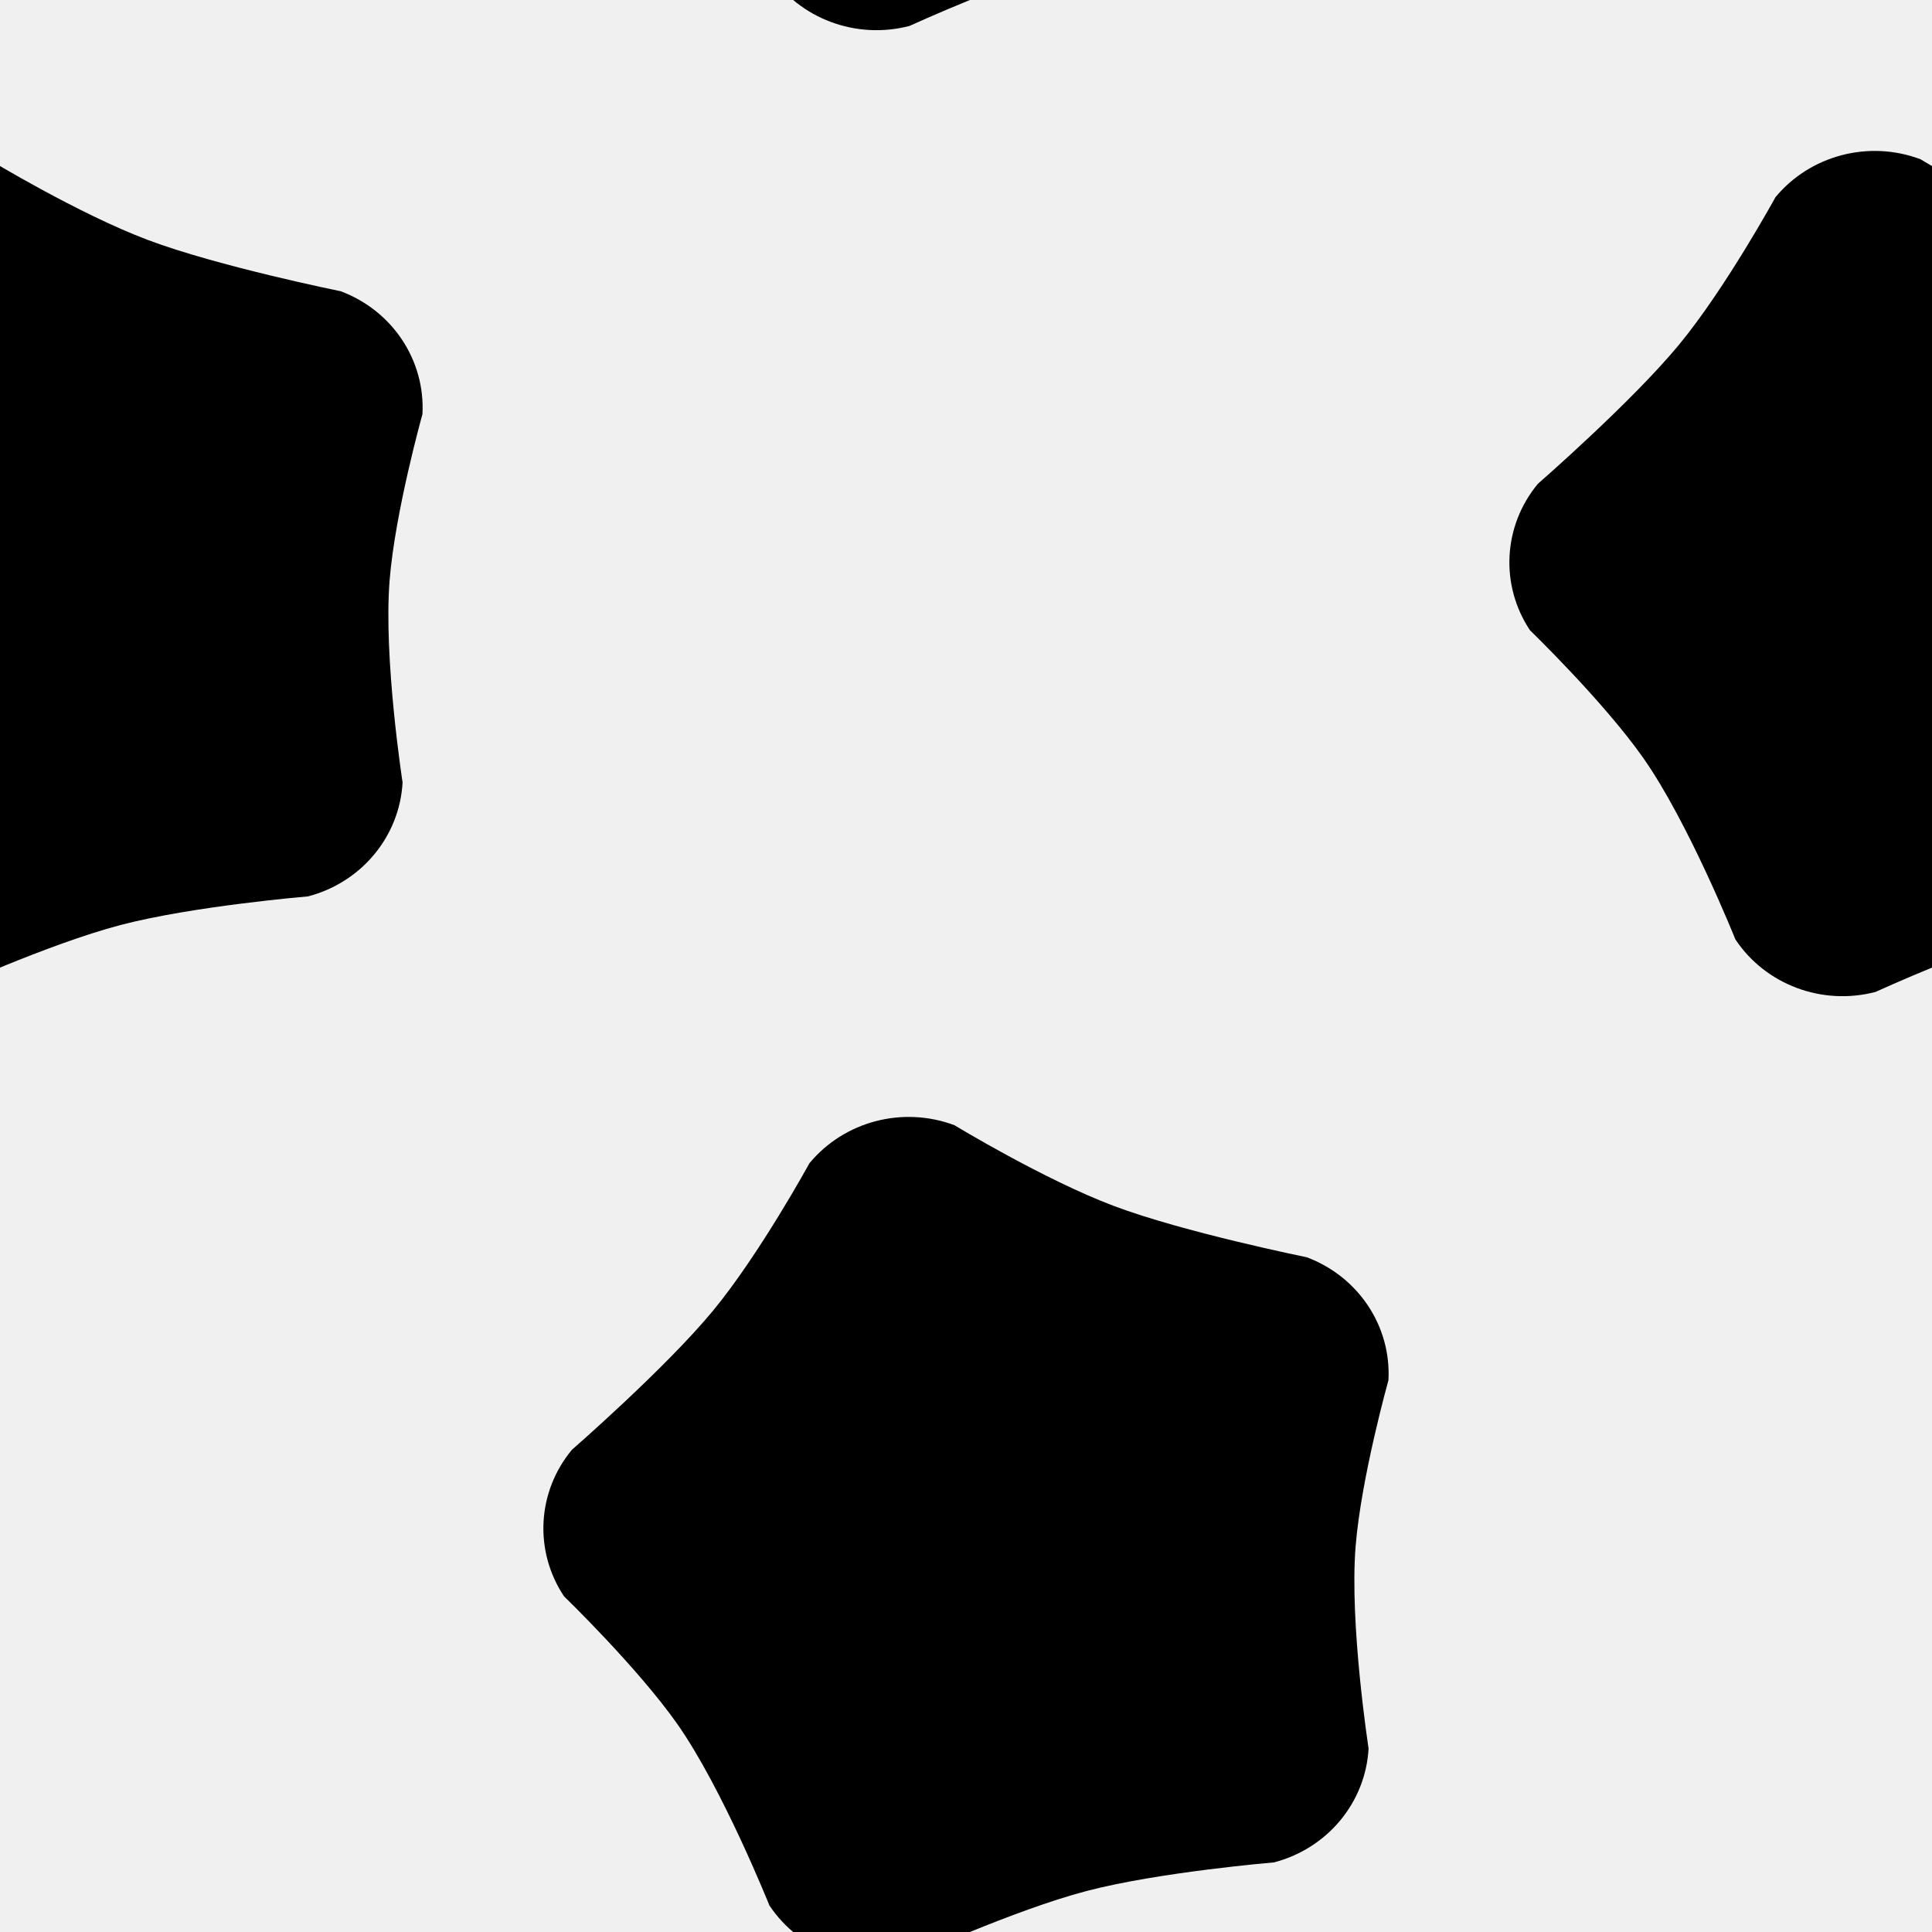
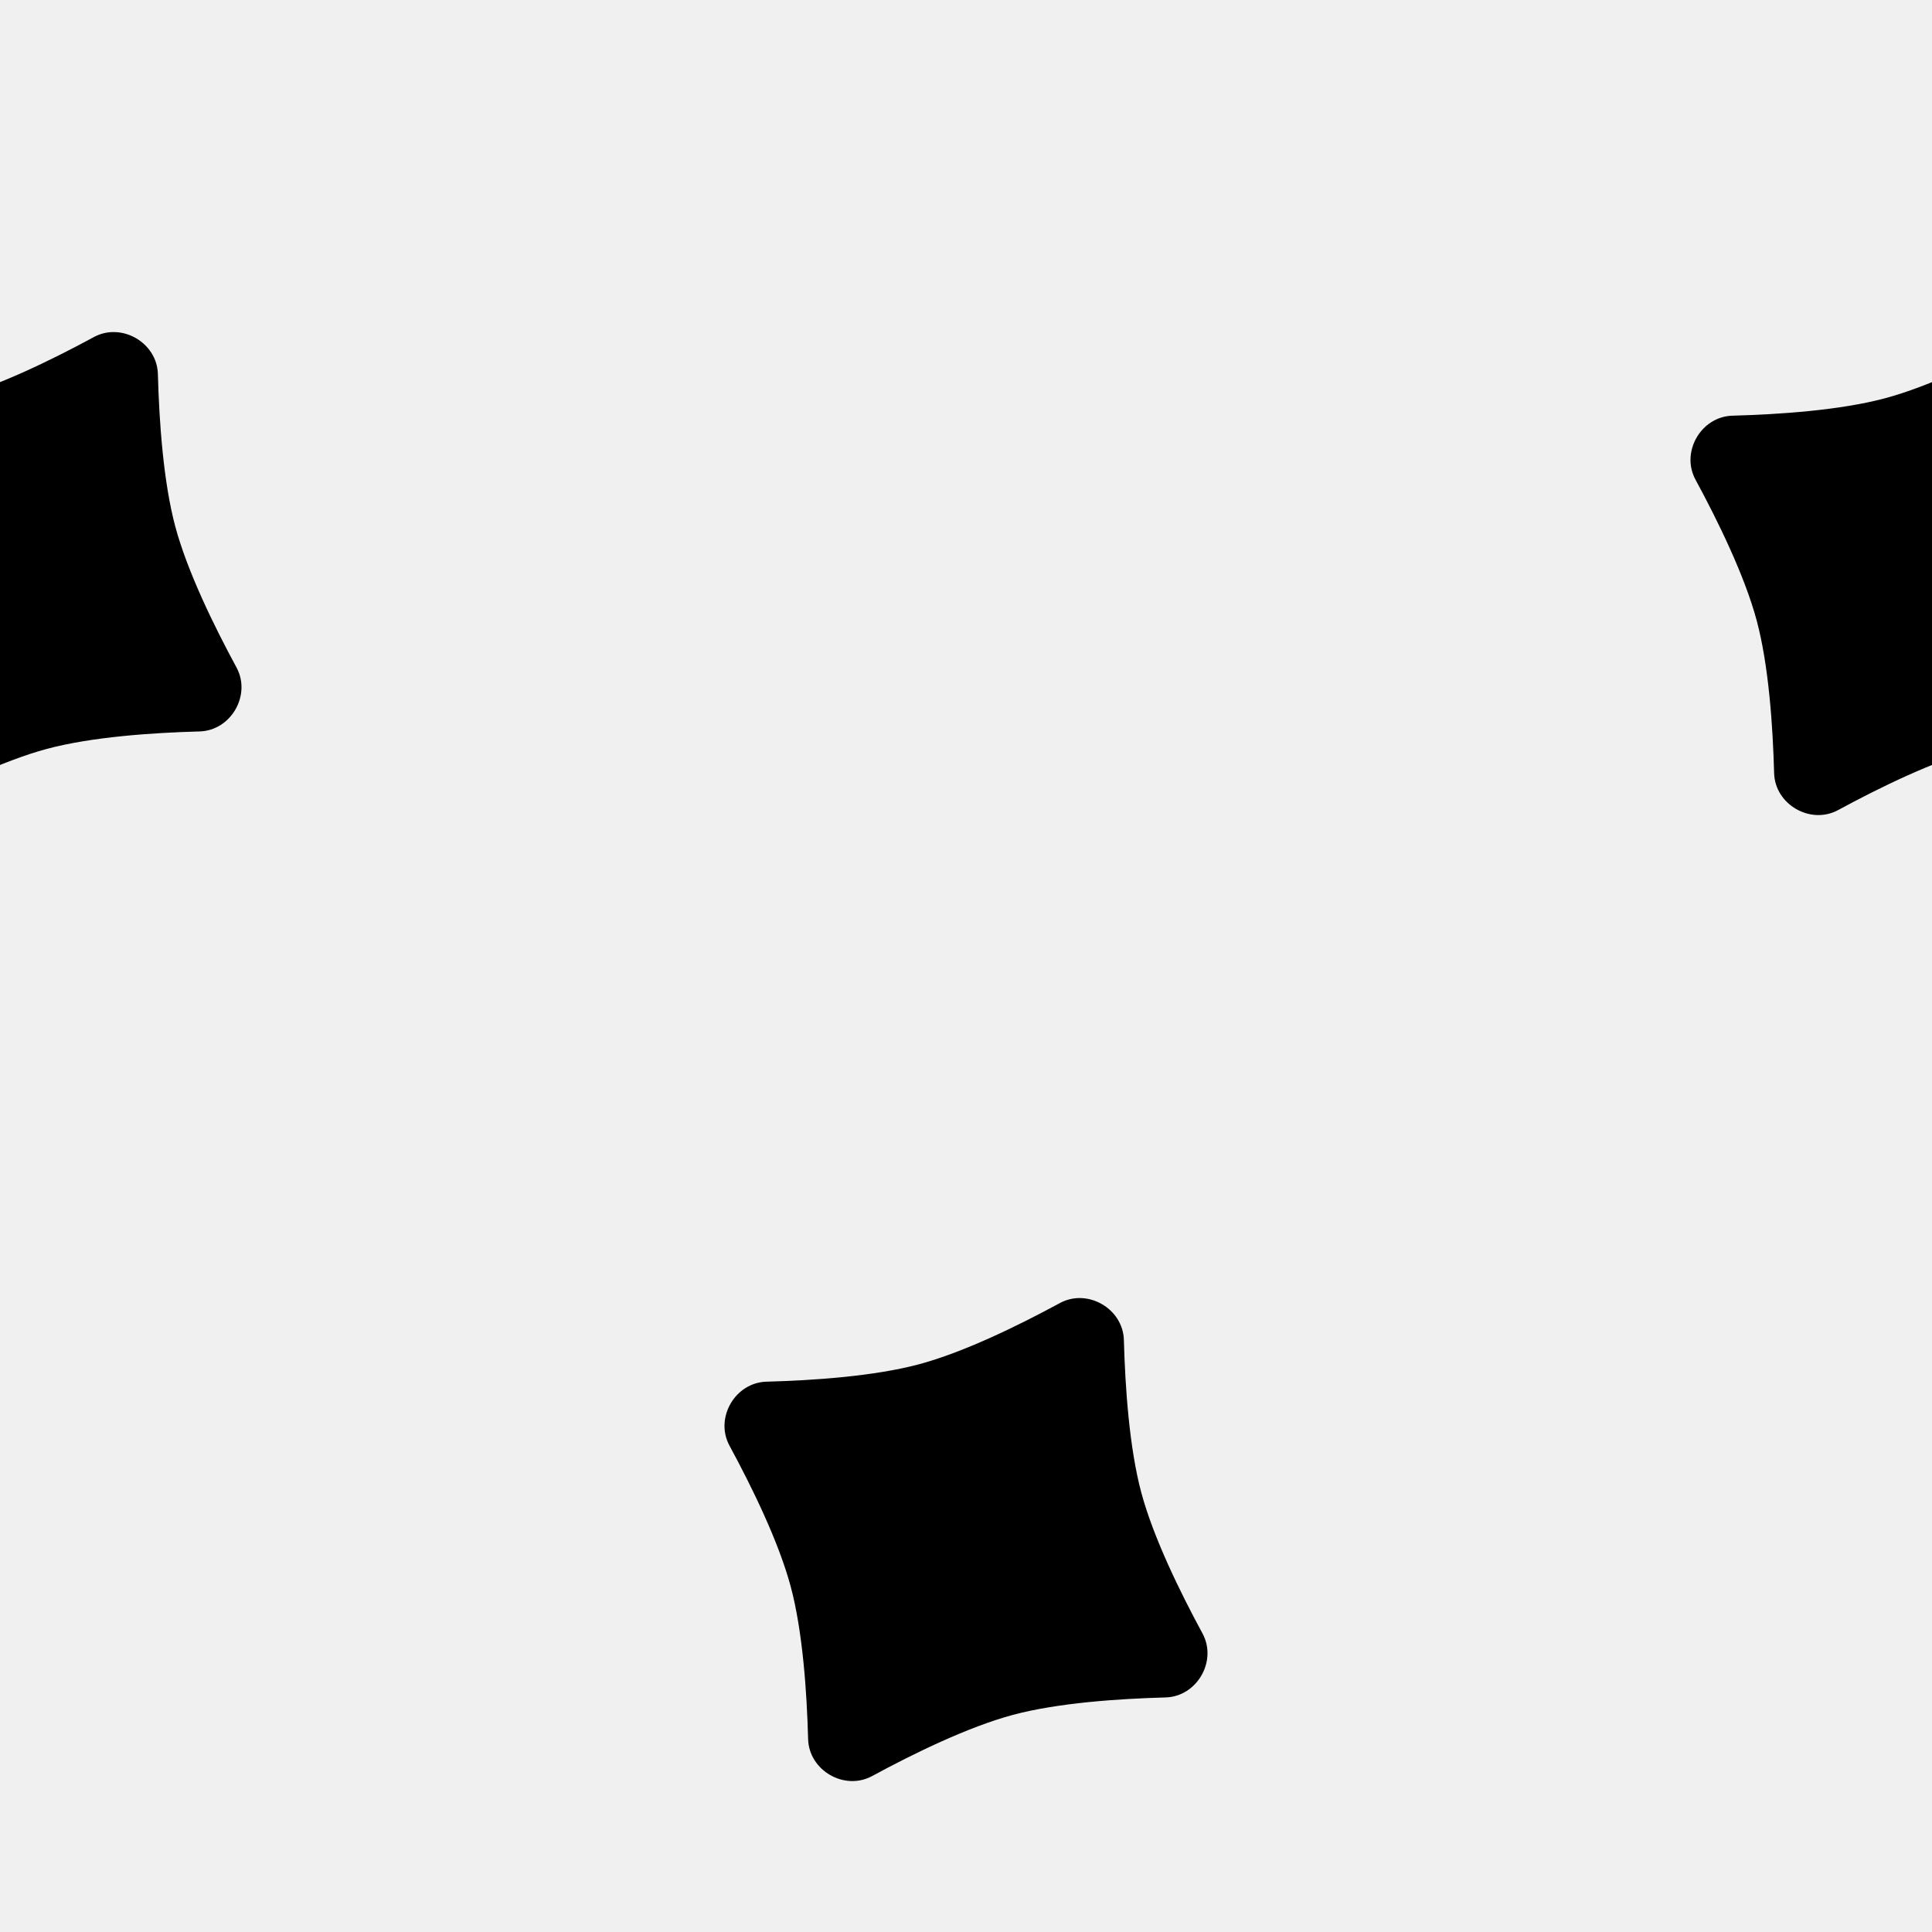
<svg xmlns="http://www.w3.org/2000/svg" width="64" height="64" viewBox="0 0 64 64" fill="none">
  <g clip-path="url(#clip0_3133_32150)">
-     <path d="M-5.186 6.533C-4.033 5.141 -2.093 4.633 -0.383 5.274C-0.383 5.274 2.593 7.081 4.893 7.947C7.216 8.823 11.287 9.648 11.287 9.648C12.998 10.289 14.091 11.933 13.994 13.721C13.994 13.721 13.091 16.942 12.907 19.216C12.698 21.798 13.336 25.918 13.336 25.918C13.239 27.706 11.976 29.23 10.205 29.694C10.205 29.694 6.395 30.013 3.994 30.642C1.593 31.272 -1.871 32.859 -1.871 32.859C-3.641 33.322 -5.515 32.62 -6.513 31.119C-6.513 31.119 -8.066 27.239 -9.567 25.105C-10.889 23.226 -13.318 20.878 -13.318 20.878C-14.316 19.377 -14.21 17.419 -13.056 16.027C-13.056 16.027 -9.952 13.322 -8.388 11.428C-6.839 9.553 -5.186 6.533 -5.186 6.533Z" fill="black" />
-     <path d="M26.814 38.533C27.968 37.141 29.907 36.633 31.617 37.274C31.617 37.274 34.593 39.081 36.893 39.947C39.216 40.823 43.287 41.648 43.287 41.648C44.998 42.289 46.091 43.933 45.994 45.721C45.994 45.721 45.092 48.942 44.907 51.216C44.698 53.798 45.336 57.918 45.336 57.918C45.239 59.706 43.976 61.23 42.205 61.694C42.205 61.694 38.395 62.013 35.994 62.642C33.593 63.272 30.129 64.859 30.129 64.859C28.359 65.323 26.485 64.62 25.487 63.119C25.487 63.119 23.934 59.239 22.433 57.105C21.11 55.226 18.682 52.878 18.682 52.878C17.684 51.377 17.79 49.419 18.944 48.027C18.944 48.027 22.048 45.322 23.612 43.428C25.161 41.553 26.814 38.533 26.814 38.533Z" fill="black" />
-     <path d="M26.814 -25.467C27.968 -26.859 29.907 -27.367 31.617 -26.726C31.617 -26.726 34.593 -24.919 36.893 -24.053C39.216 -23.177 43.287 -22.352 43.287 -22.352C44.998 -21.711 46.091 -20.067 45.994 -18.279C45.994 -18.279 45.092 -15.058 44.907 -12.784C44.698 -10.202 45.336 -6.082 45.336 -6.082C45.239 -4.295 43.976 -2.77 42.205 -2.306C42.205 -2.306 38.395 -1.987 35.994 -1.358C33.593 -0.728 30.129 0.859 30.129 0.859C28.359 1.322 26.485 0.62 25.487 -0.881C25.487 -0.881 23.934 -4.761 22.433 -6.895C21.11 -8.774 18.682 -11.122 18.682 -11.122C17.684 -12.623 17.79 -14.582 18.944 -15.973C18.944 -15.973 22.048 -18.678 23.612 -20.573C25.161 -22.447 26.814 -25.467 26.814 -25.467Z" fill="black" />
-     <path d="M58.814 6.533C59.968 5.141 61.907 4.633 63.617 5.274C63.617 5.274 66.593 7.081 68.893 7.947C71.216 8.823 75.287 9.648 75.287 9.648C76.998 10.289 78.091 11.933 77.994 13.721C77.994 13.721 77.091 16.942 76.907 19.216C76.698 21.798 77.336 25.918 77.336 25.918C77.24 27.706 75.976 29.23 74.205 29.694C74.205 29.694 70.395 30.013 67.994 30.642C65.593 31.272 62.129 32.859 62.129 32.859C60.359 33.322 58.485 32.62 57.487 31.119C57.487 31.119 55.934 27.239 54.433 25.105C53.111 23.226 50.682 20.878 50.682 20.878C49.684 19.377 49.79 17.419 50.944 16.027C50.944 16.027 54.048 13.322 55.612 11.428C57.161 9.553 58.814 6.533 58.814 6.533Z" fill="black" />
+     <path d="M-7.834 15.89C-8.331 14.975 -7.651 13.798 -6.61 13.77C-5.045 13.728 -3.039 13.59 -1.556 13.193C-0.073 12.795 1.733 11.912 3.109 11.166C4.025 10.669 5.202 11.349 5.23 12.39C5.272 13.955 5.41 15.961 5.807 17.444C6.205 18.927 7.088 20.733 7.834 22.11C8.331 23.025 7.651 24.202 6.61 24.23C5.045 24.272 3.039 24.41 1.556 24.807C0.073 25.205 -1.733 26.088 -3.109 26.834C-4.025 27.331 -5.202 26.651 -5.23 25.61C-5.272 24.045 -5.41 22.039 -5.807 20.556C-6.205 19.073 -7.088 17.267 -7.834 15.89Z" fill="black" />
+     <path d="M24.166 47.891C23.669 46.975 24.349 45.798 25.39 45.77C26.955 45.728 28.961 45.59 30.444 45.193C31.927 44.795 33.733 43.912 35.109 43.166C36.025 42.669 37.202 43.349 37.23 44.39C37.272 45.955 37.41 47.961 37.807 49.444C38.205 50.927 39.088 52.733 39.834 54.109C40.331 55.025 39.651 56.202 38.61 56.23C37.045 56.272 35.039 56.41 33.556 56.807C32.073 57.205 30.267 58.088 28.89 58.834C27.975 59.331 26.798 58.651 26.77 57.61C26.728 56.045 26.59 54.039 26.193 52.556C25.795 51.073 24.912 49.267 24.166 47.891Z" fill="black" />
+     <path d="M56.166 15.89C55.669 14.975 56.349 13.798 57.39 13.77C58.955 13.728 60.961 13.59 62.444 13.193C63.927 12.795 65.733 11.912 67.109 11.166C68.025 10.669 69.202 11.349 69.23 12.39C69.272 13.955 69.41 15.961 69.807 17.444C70.205 18.927 71.088 20.733 71.834 22.11C72.331 23.025 71.651 24.202 70.61 24.23C69.045 24.272 67.039 24.41 65.556 24.807C64.073 25.205 62.267 26.088 60.891 26.834C59.975 27.331 58.798 26.651 58.77 25.61C58.728 24.045 58.59 22.039 58.193 20.556C57.795 19.073 56.912 17.267 56.166 15.89Z" fill="black" />
  </g>
  <defs>
    <clipPath id="clip0_3133_32150">
-       <rect width="64" height="64" />
+       <rect width="64" height="64" fill="white" />
    </clipPath>
  </defs>
</svg>
